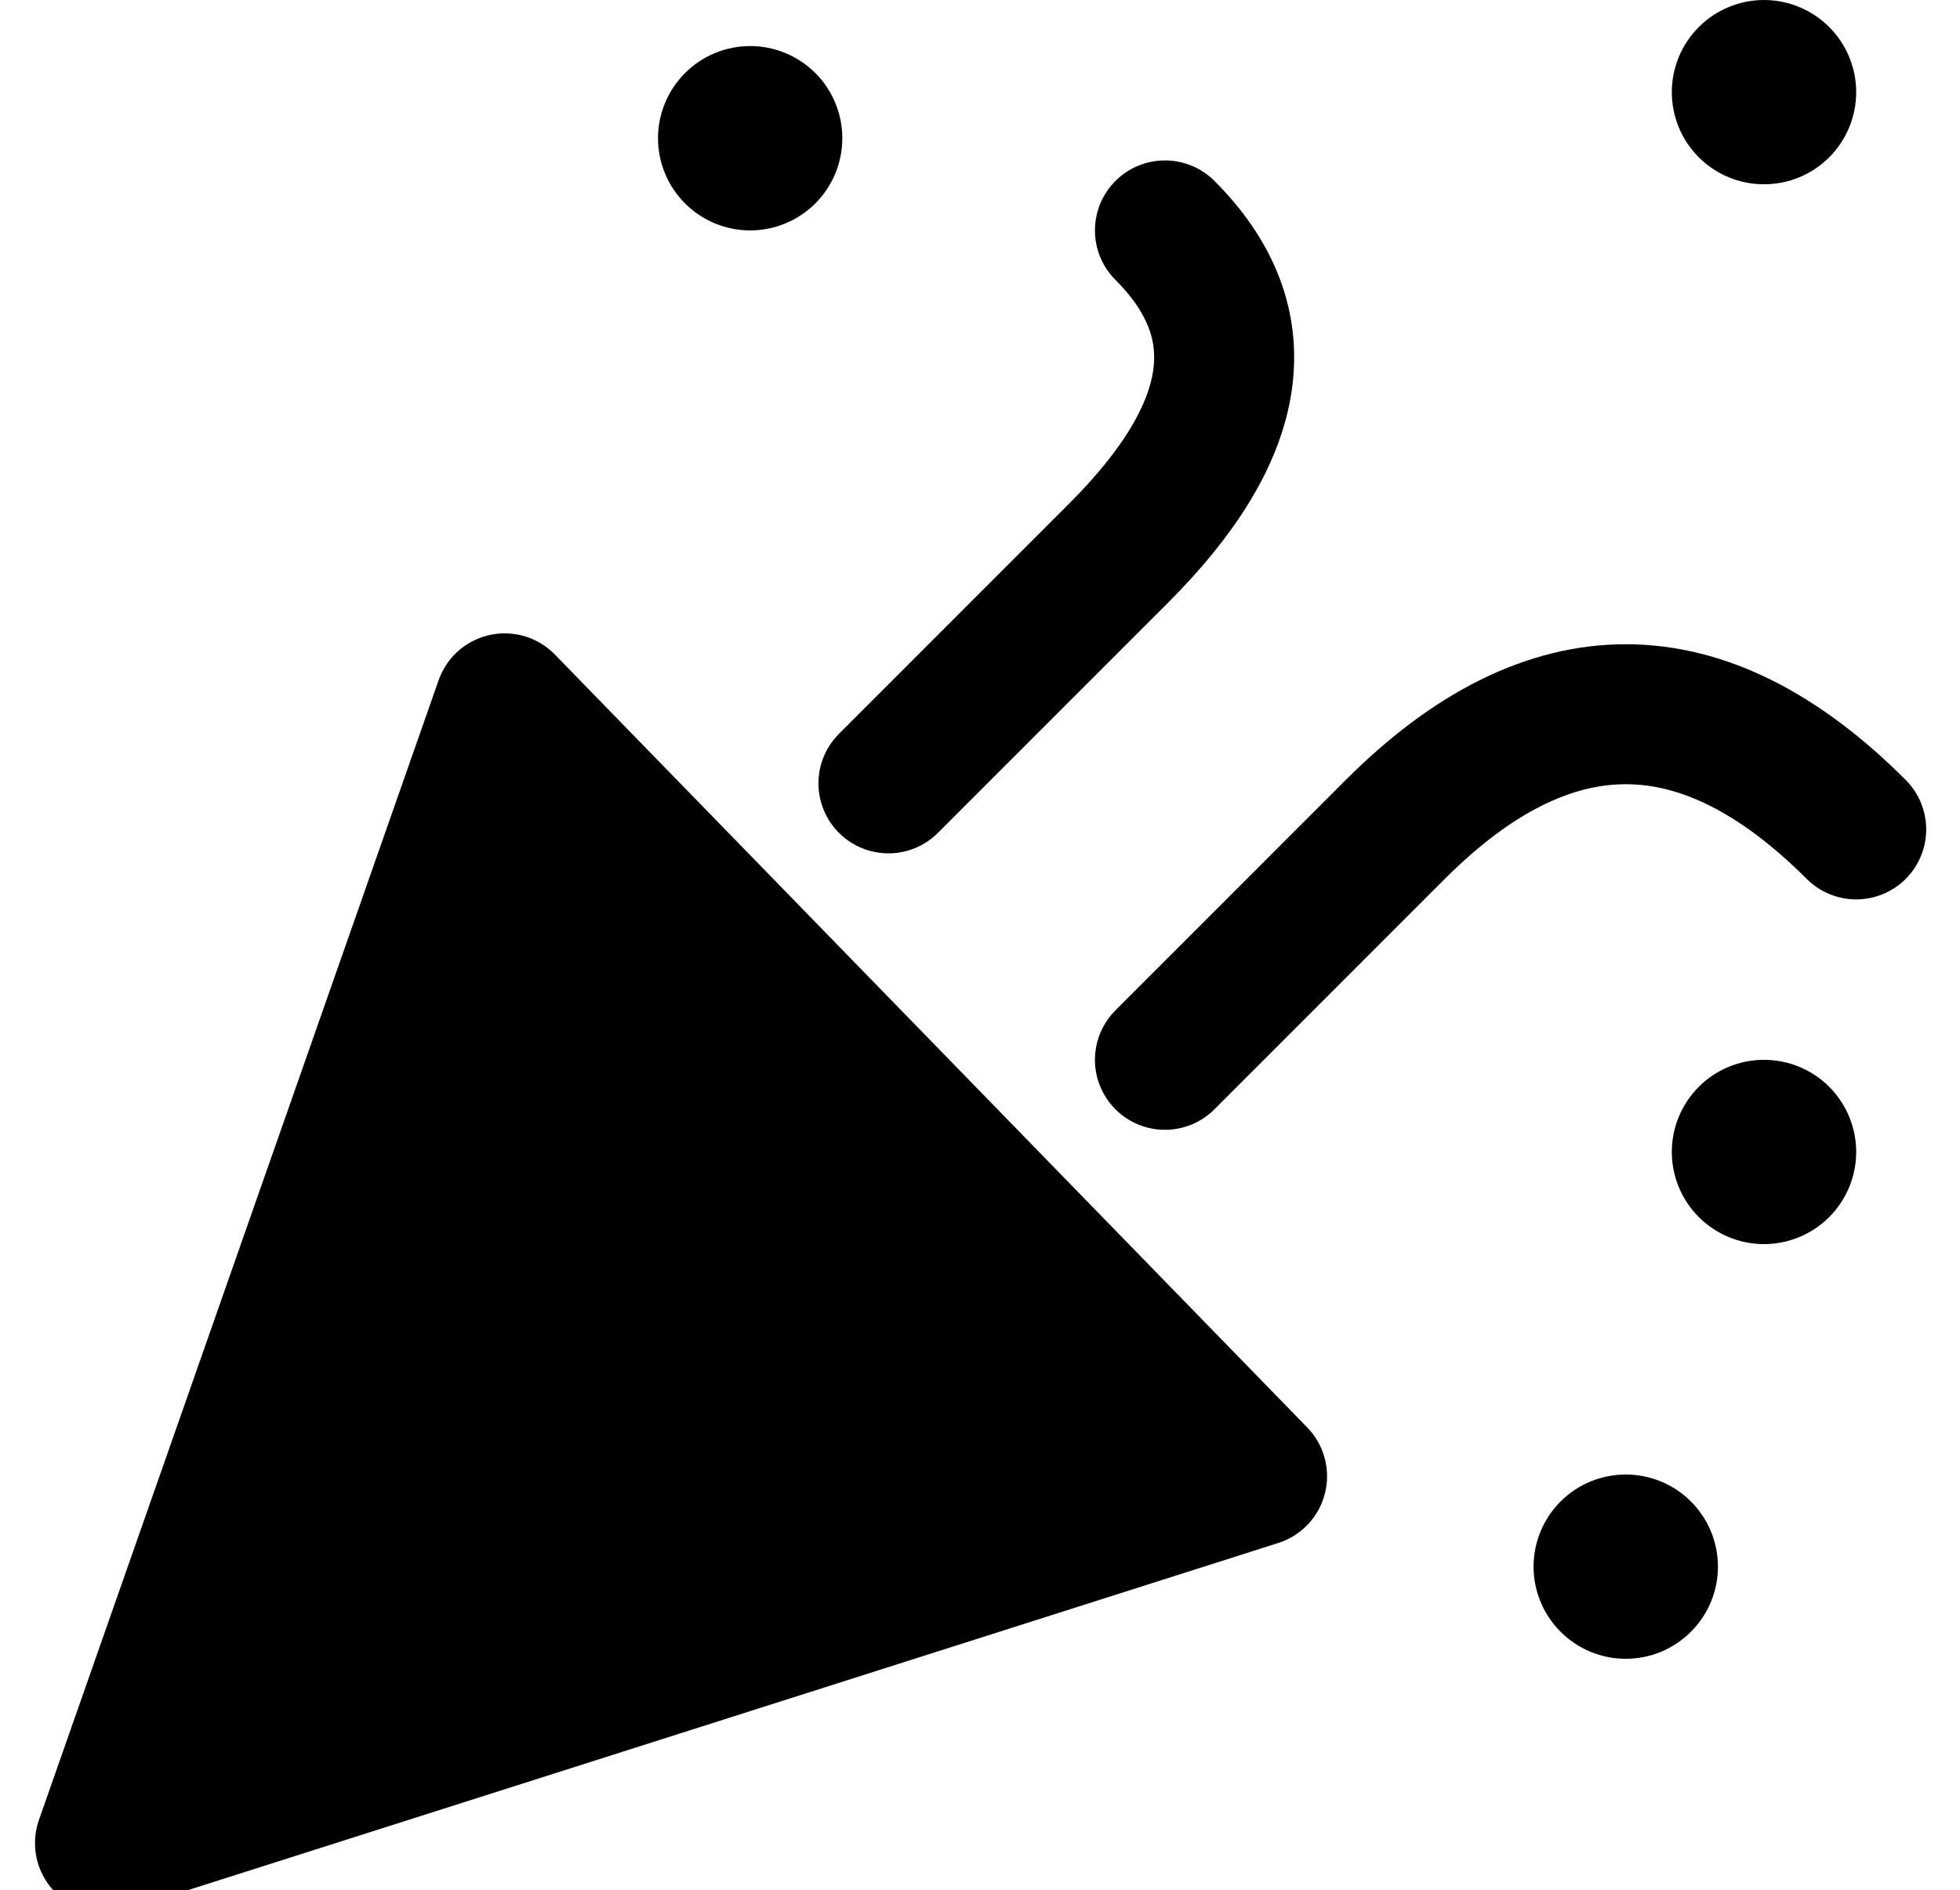
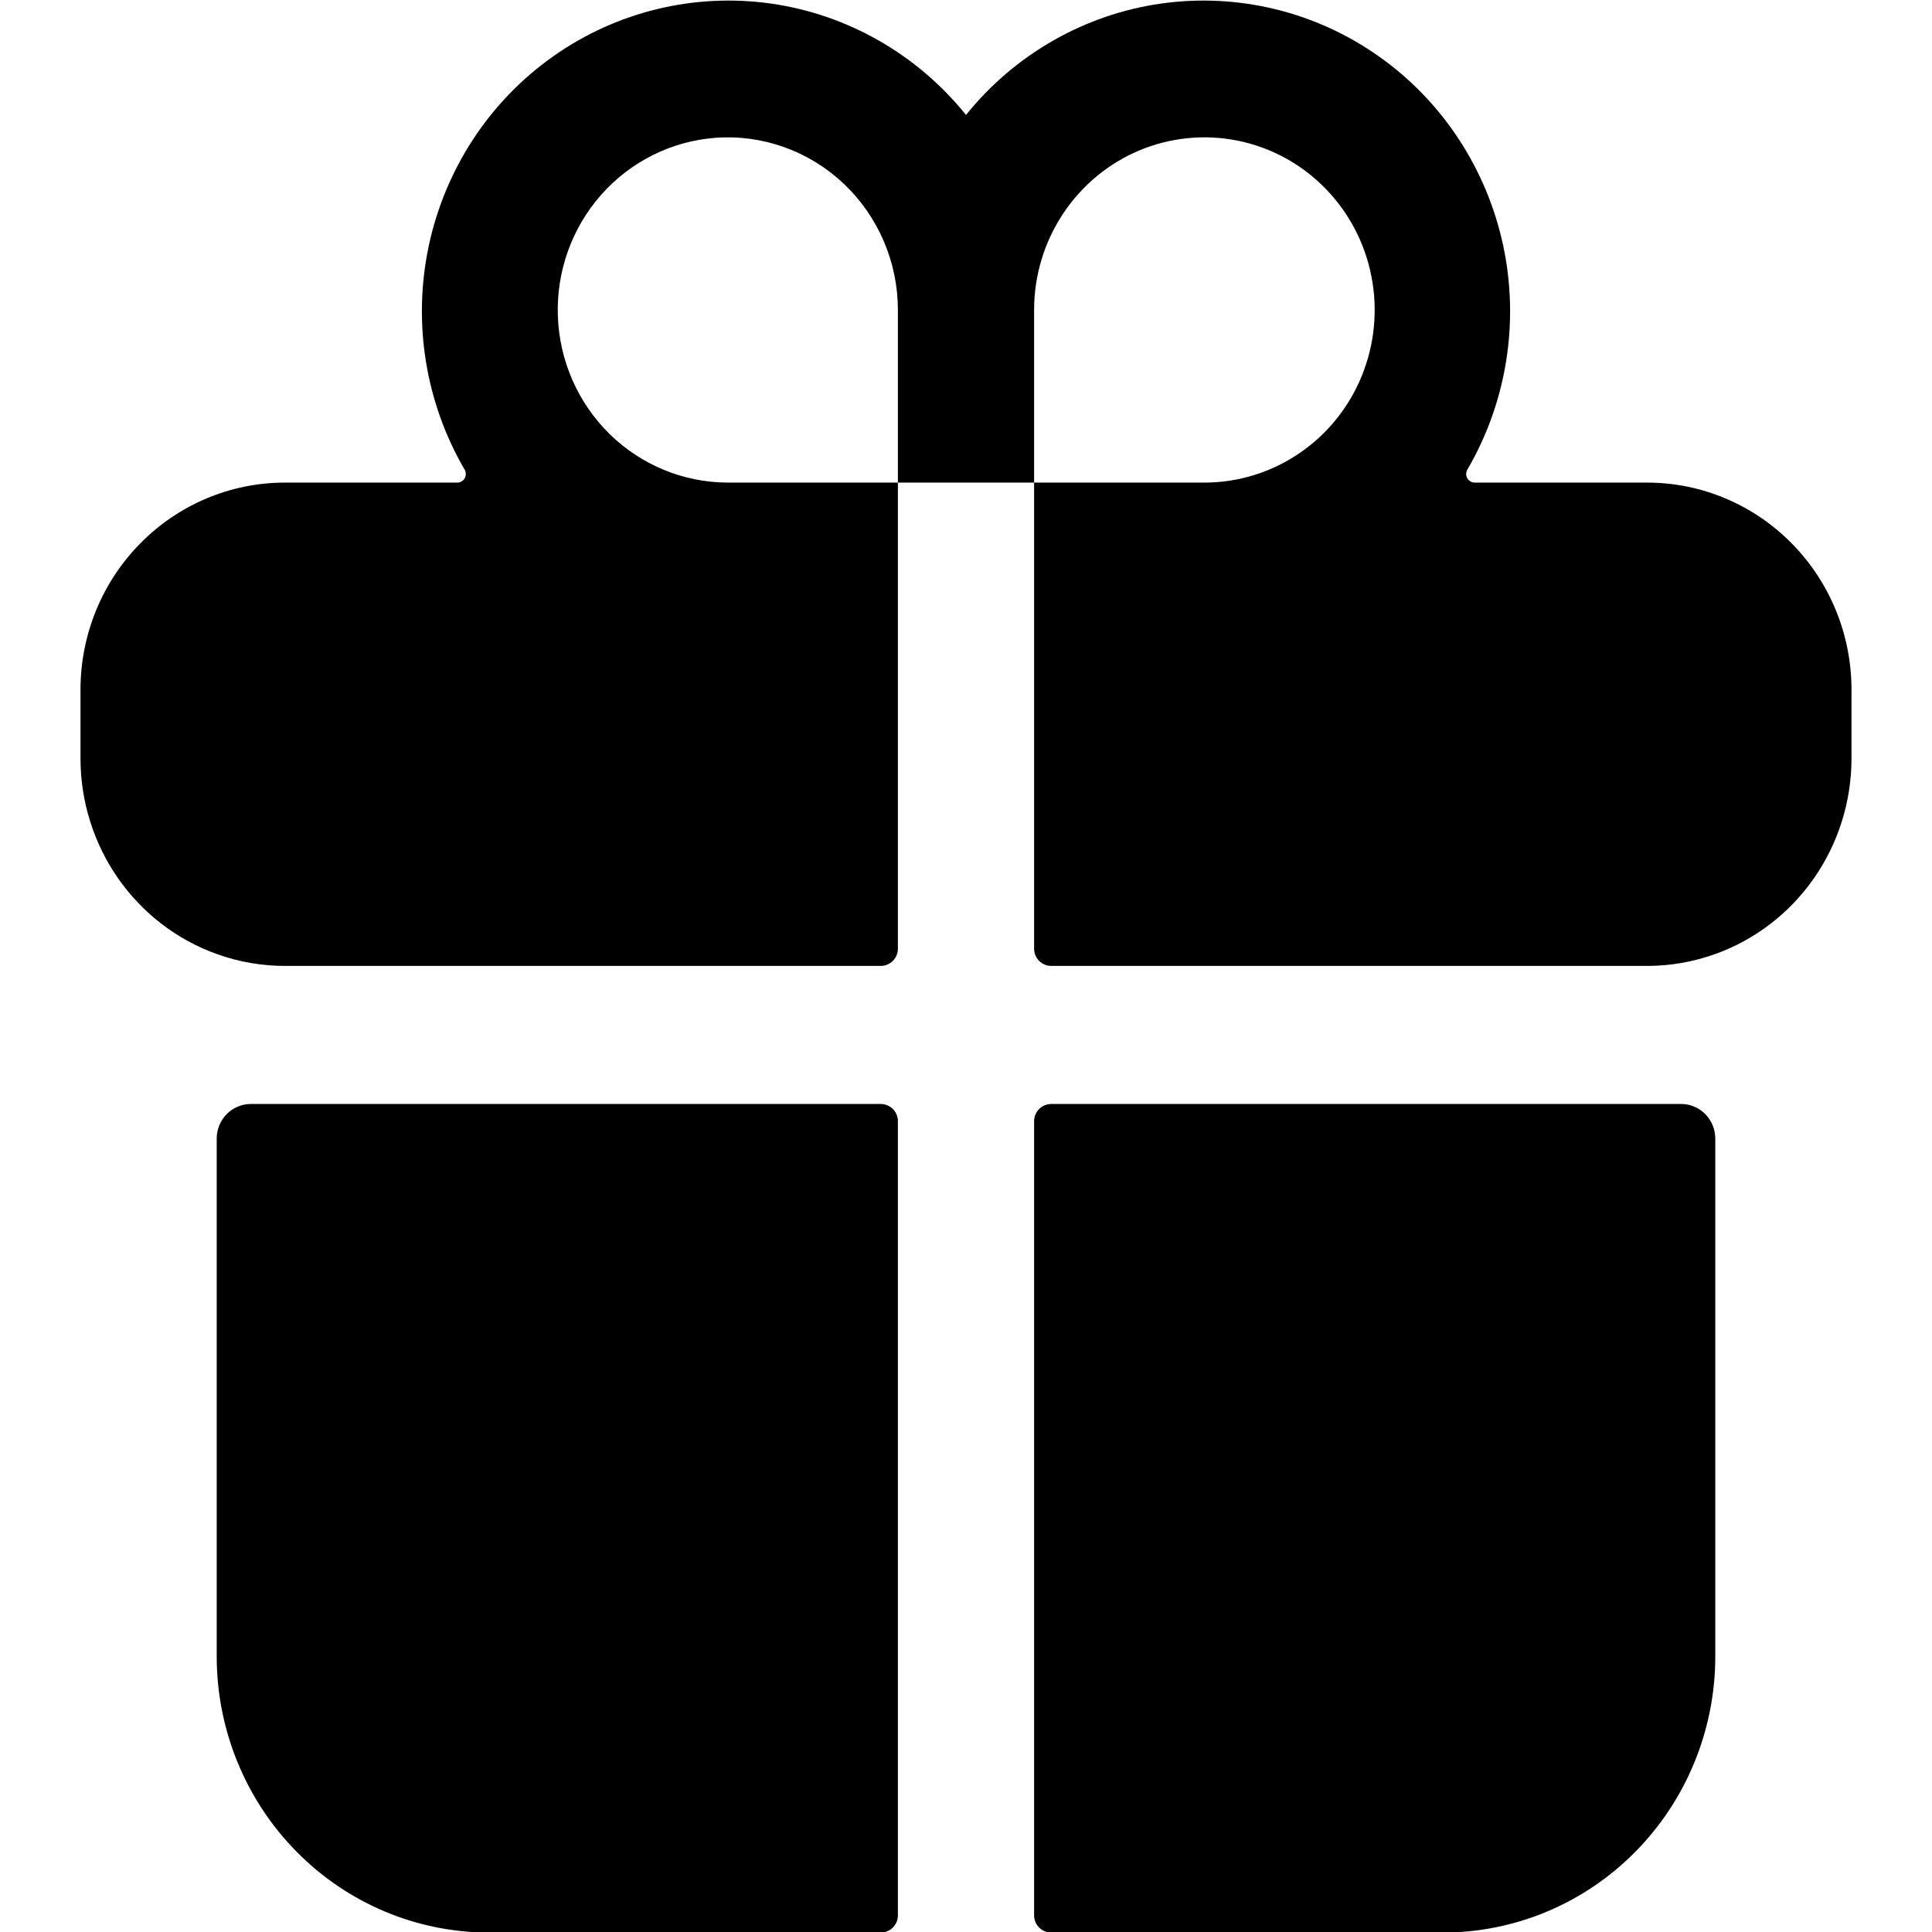
- <svg xmlns="http://www.w3.org/2000/svg" width="28" height="27" viewBox="0 0 28 27" fill="none">
-   <path d="M1.5 26.333L7.21 10.049L17.958 21.092L1.5 26.333Z" fill="currentColor" stroke="currentColor" stroke-width="2" stroke-linejoin="round" />
-   <path d="M12.692 11.192L15.983 7.9C17.739 6.144 17.958 4.608 16.642 3.292M16.642 15.142L19.933 11.85C22.128 9.656 24.322 9.656 26.517 11.85" stroke="currentColor" stroke-width="2" stroke-linecap="round" stroke-linejoin="round" />
-   <path d="M10.717 3.292C11.066 3.292 11.401 3.153 11.648 2.906C11.895 2.659 12.033 2.324 12.033 1.975C12.033 1.626 11.895 1.291 11.648 1.044C11.401 0.797 11.066 0.658 10.717 0.658C10.367 0.658 10.033 0.797 9.786 1.044C9.539 1.291 9.4 1.626 9.4 1.975C9.4 2.324 9.539 2.659 9.786 2.906C10.033 3.153 10.367 3.292 10.717 3.292ZM25.2 2.633C25.549 2.633 25.884 2.495 26.131 2.248C26.378 2.001 26.517 1.666 26.517 1.317C26.517 0.967 26.378 0.633 26.131 0.386C25.884 0.139 25.549 0 25.2 0C24.851 0 24.516 0.139 24.269 0.386C24.022 0.633 23.883 0.967 23.883 1.317C23.883 1.666 24.022 2.001 24.269 2.248C24.516 2.495 24.851 2.633 25.2 2.633ZM25.2 17.775C25.549 17.775 25.884 17.636 26.131 17.389C26.378 17.142 26.517 16.808 26.517 16.458C26.517 16.109 26.378 15.774 26.131 15.527C25.884 15.28 25.549 15.142 25.2 15.142C24.851 15.142 24.516 15.28 24.269 15.527C24.022 15.774 23.883 16.109 23.883 16.458C23.883 16.808 24.022 17.142 24.269 17.389C24.516 17.636 24.851 17.775 25.2 17.775ZM23.225 23.7C23.574 23.7 23.909 23.561 24.156 23.314C24.403 23.067 24.542 22.733 24.542 22.383C24.542 22.034 24.403 21.699 24.156 21.452C23.909 21.205 23.574 21.067 23.225 21.067C22.876 21.067 22.541 21.205 22.294 21.452C22.047 21.699 21.908 22.034 21.908 22.383C21.908 22.733 22.047 23.067 22.294 23.314C22.541 23.561 22.876 23.7 23.225 23.7Z" fill="currentColor" />
+ <svg xmlns="http://www.w3.org/2000/svg" width="24" height="24" viewBox="0 0 24 24" fill="none">
+   <g clip-path="url(#clip0_97_590)">
+     <path d="M2.692 20.576C2.692 21.486 3.049 22.359 3.684 23.002C4.318 23.646 5.179 24.007 6.077 24.007H10.942C10.998 24.007 11.052 23.985 11.092 23.944C11.132 23.904 11.154 23.85 11.154 23.793V13.929C11.154 13.872 11.132 13.817 11.092 13.777C11.052 13.737 10.998 13.714 10.942 13.714H3.115C3.003 13.714 2.896 13.76 2.816 13.84C2.737 13.921 2.692 14.03 2.692 14.143V20.576ZM11.154 11.784V5.995H12.846V11.784C12.846 11.841 12.868 11.896 12.908 11.936C12.948 11.976 13.002 11.999 13.058 11.999H20.462C20.75 11.999 21.036 11.949 21.308 11.851C21.802 11.674 22.23 11.345 22.533 10.911C22.836 10.476 22.999 9.958 23 9.426V8.568C23 7.886 22.733 7.231 22.256 6.749C21.78 6.266 21.135 5.995 20.462 5.995H18.318C18.299 5.995 18.281 5.989 18.265 5.98C18.25 5.97 18.236 5.957 18.227 5.941C18.218 5.924 18.213 5.906 18.213 5.887C18.214 5.869 18.218 5.85 18.228 5.834C18.717 4.996 18.876 4.001 18.673 3.05C18.469 2.098 17.919 1.259 17.131 0.702C16.343 0.144 15.376 -0.09 14.425 0.044C13.473 0.179 12.607 0.674 12 1.428C11.393 0.674 10.527 0.179 9.575 0.044C8.624 -0.09 7.657 0.144 6.869 0.702C6.081 1.259 5.531 2.098 5.327 3.05C5.124 4.001 5.283 4.996 5.772 5.834C5.782 5.85 5.786 5.869 5.786 5.887C5.787 5.906 5.782 5.924 5.773 5.941C5.764 5.957 5.751 5.97 5.735 5.98C5.719 5.989 5.701 5.995 5.682 5.995H3.538C2.865 5.995 2.22 6.266 1.744 6.749C1.267 7.231 1 7.886 1 8.568V9.426C1.001 9.958 1.164 10.476 1.467 10.911C1.77 11.345 2.198 11.674 2.692 11.851C2.964 11.949 3.25 11.999 3.538 11.999H10.942C10.998 11.999 11.052 11.976 11.092 11.936C11.132 11.896 11.154 11.841 11.154 11.784ZM12.846 3.851C12.846 3.426 12.97 3.012 13.203 2.659C13.435 2.307 13.765 2.032 14.152 1.869C14.539 1.707 14.964 1.665 15.374 1.747C15.785 1.83 16.162 2.034 16.457 2.334C16.753 2.634 16.955 3.016 17.036 3.432C17.118 3.848 17.076 4.279 16.916 4.671C16.756 5.063 16.485 5.398 16.137 5.633C15.789 5.869 15.38 5.995 14.961 5.995H12.846V3.851ZM8.887 1.712C9.177 1.69 9.468 1.73 9.742 1.828C10.016 1.926 10.267 2.08 10.48 2.281C10.693 2.482 10.862 2.725 10.978 2.995C11.094 3.265 11.154 3.556 11.154 3.851V5.995H9.038C8.491 5.993 7.966 5.777 7.573 5.392C7.18 5.006 6.949 4.481 6.93 3.927C6.91 3.373 7.103 2.833 7.468 2.42C7.833 2.007 8.342 1.753 8.887 1.712V1.712ZM13.058 24.007H17.923C18.821 24.007 19.682 23.646 20.316 23.002C20.951 22.359 21.308 21.486 21.308 20.576V14.143C21.308 14.03 21.263 13.921 21.184 13.84C21.104 13.76 20.997 13.714 20.885 13.714H13.058C13.002 13.714 12.948 13.737 12.908 13.777C12.868 13.817 12.846 13.872 12.846 13.929V23.793C12.846 23.85 12.868 23.904 12.908 23.944C12.948 23.985 13.002 24.007 13.058 24.007Z" fill="currentColor" />
+   </g>
+   <defs>
+     <clipPath id="clip0_97_590">
+       <rect width="24" height="24" fill="currentColor" />
+     </clipPath>
+   </defs>
</svg>
